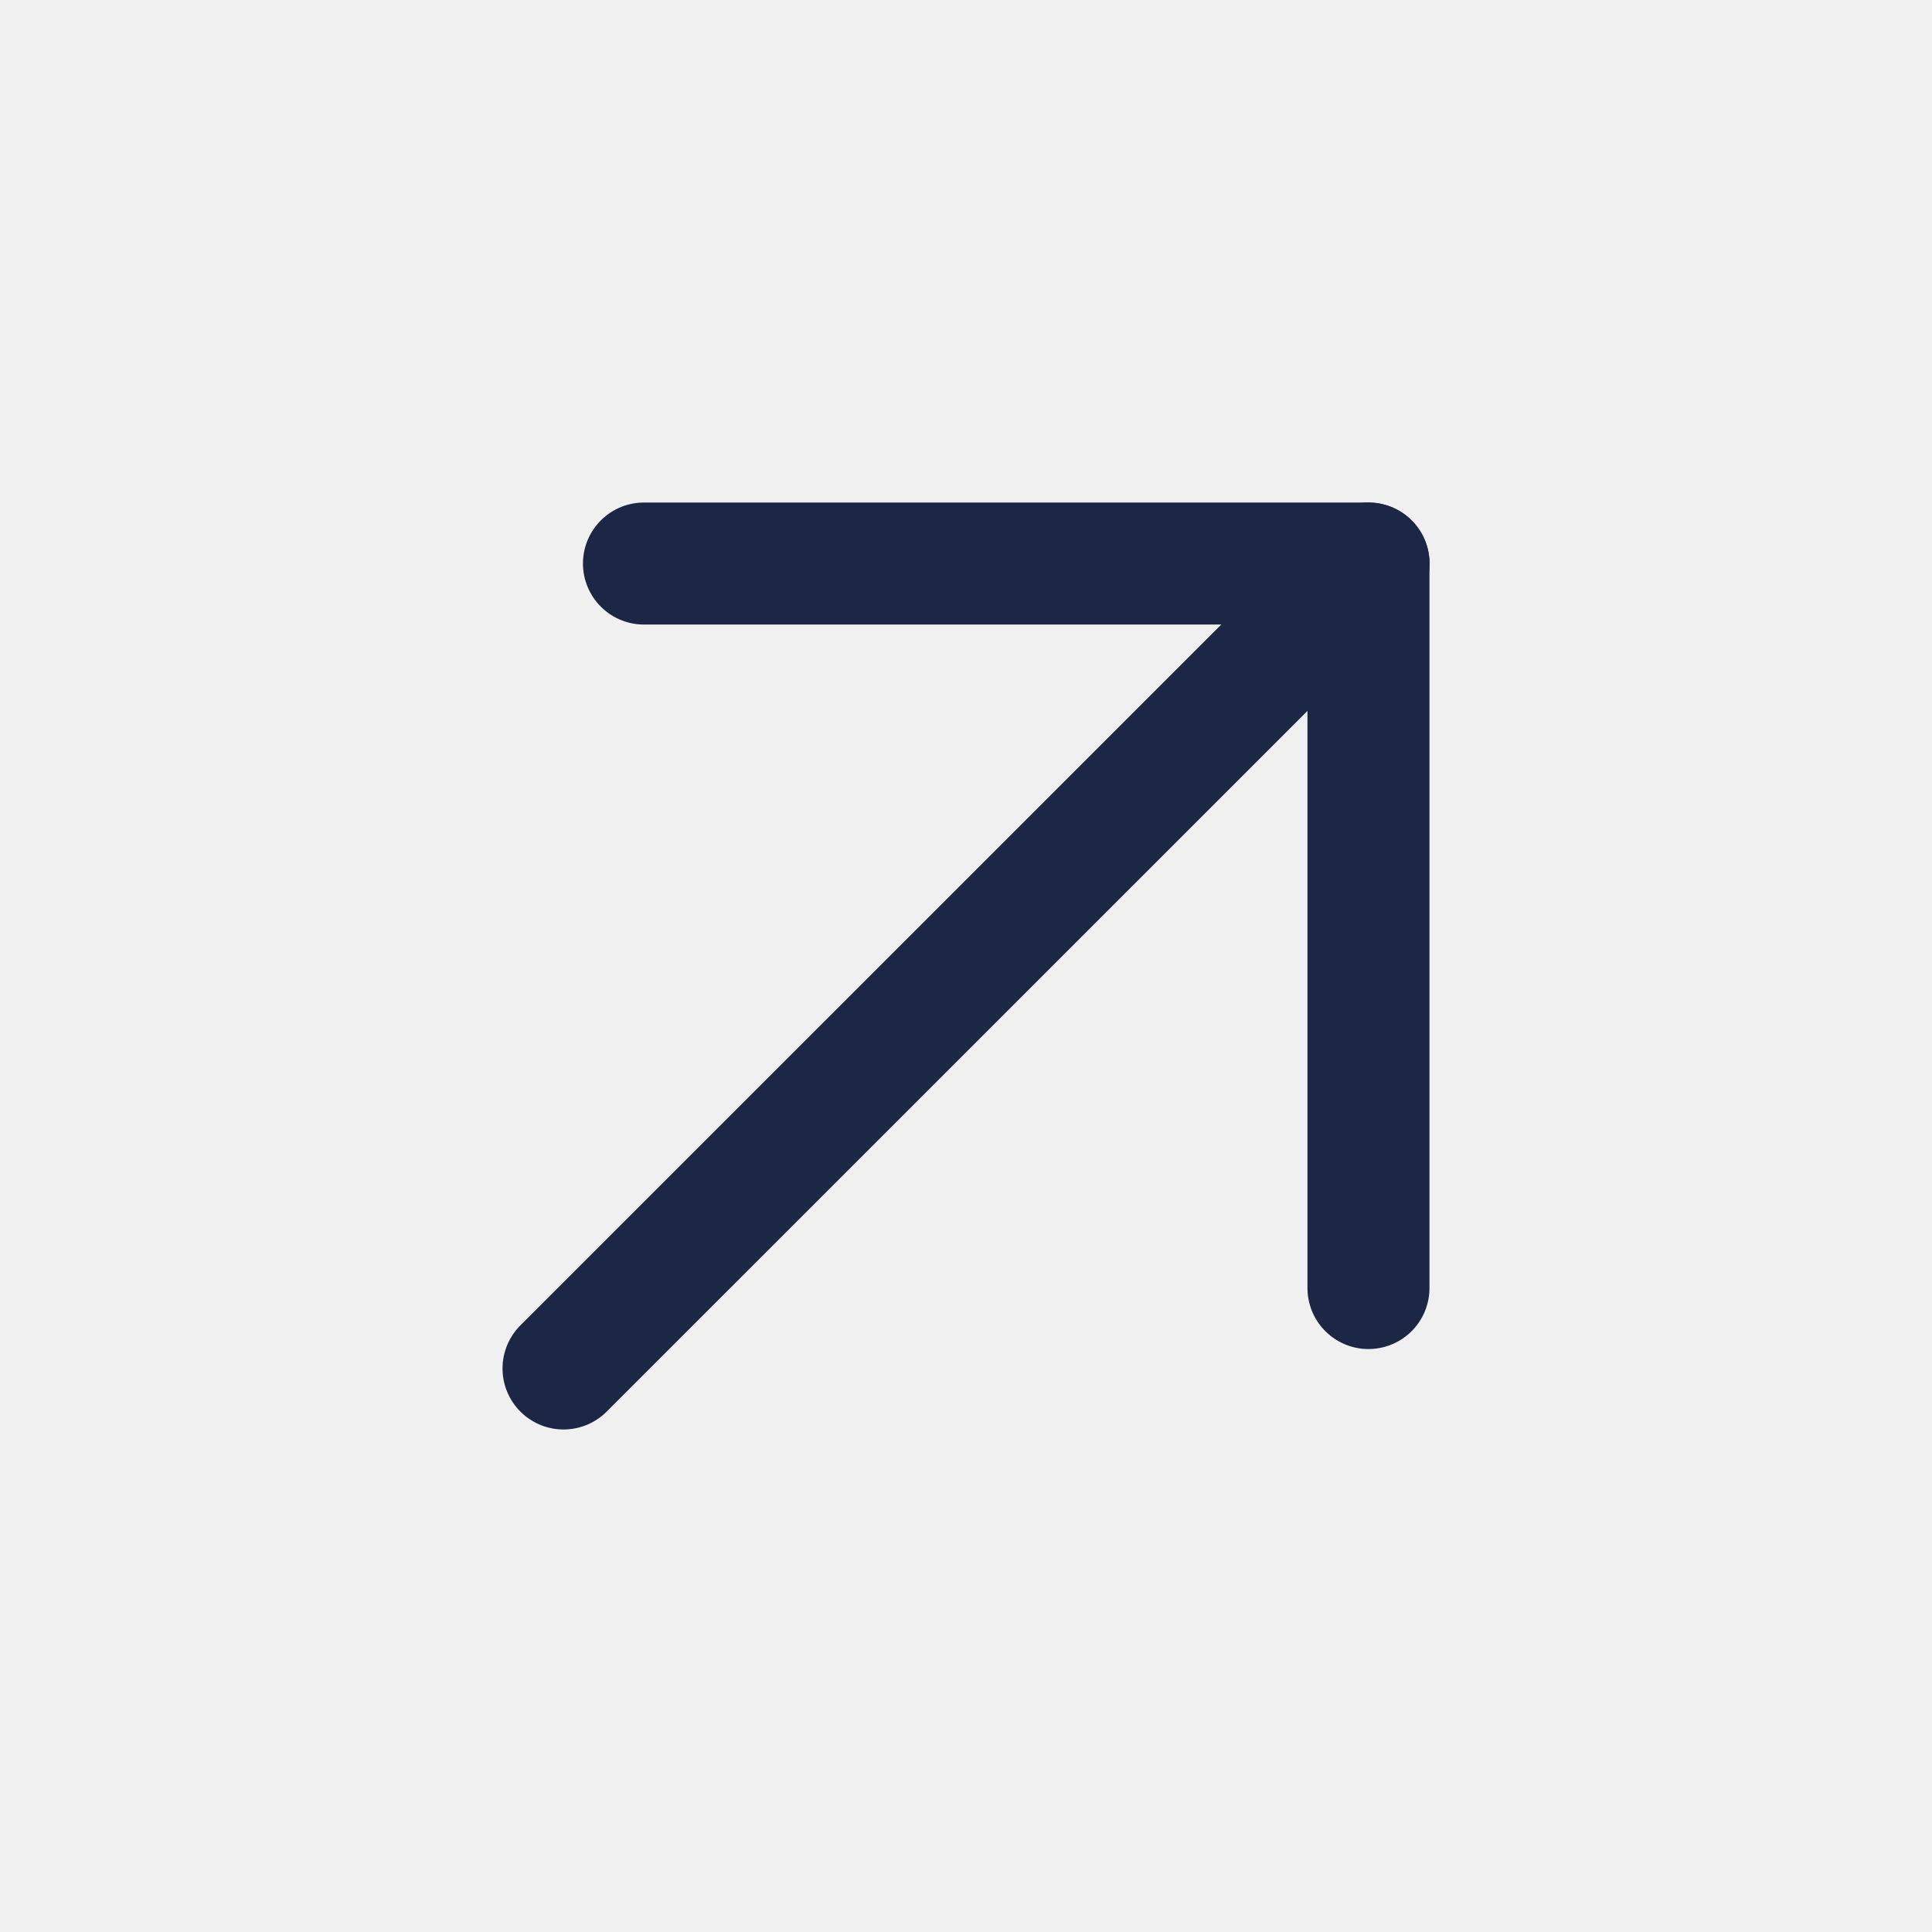
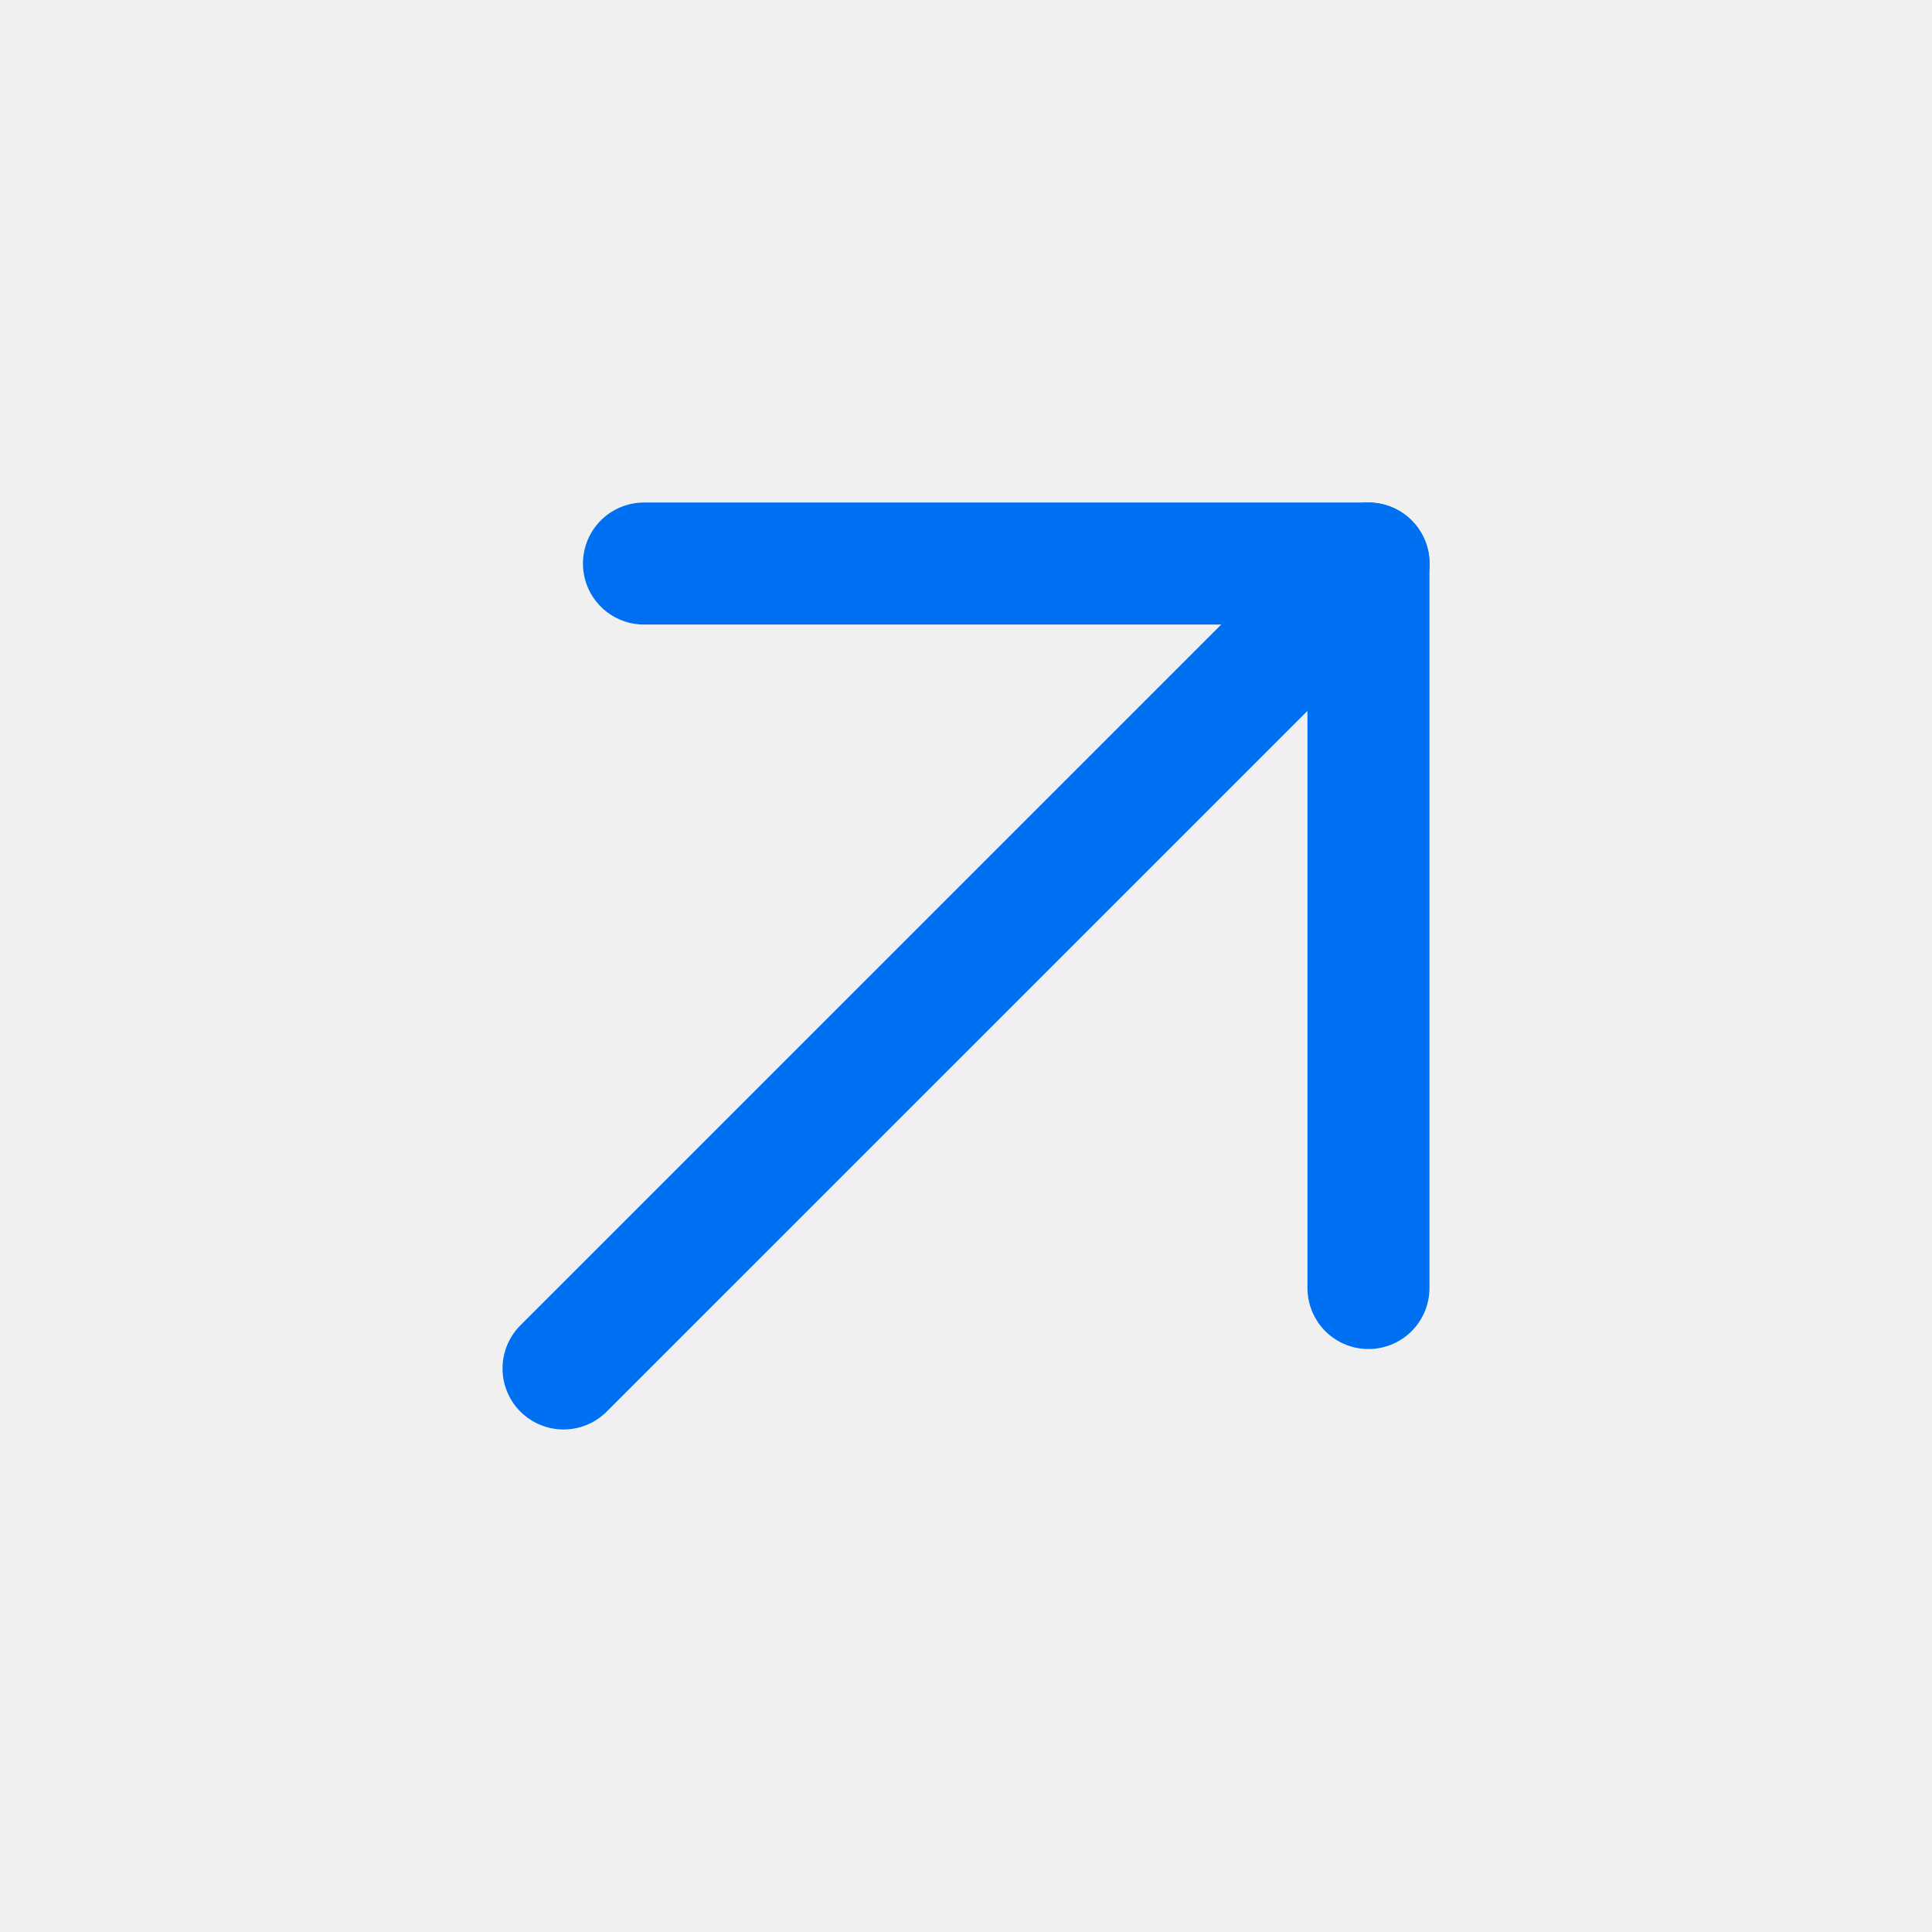
<svg xmlns="http://www.w3.org/2000/svg" width="19" height="19" viewBox="0 0 19 19" fill="none">
  <g clip-path="url(#clip0_86_331)">
-     <path d="M13.459 5.542L5.542 13.458" stroke="#1B2745" stroke-width="1.2" stroke-linecap="round" stroke-linejoin="round" />
-     <path d="M6.333 5.542H13.458V12.667" stroke="#1B2745" stroke-width="1.2" stroke-linecap="round" stroke-linejoin="round" />
+     <path d="M13.459 5.542L5.542 13.458" stroke="#0070f3" stroke-width="1.2" stroke-linecap="round" stroke-linejoin="round" />
+     <path d="M6.333 5.542H13.458V12.667" stroke="#0070f3" stroke-width="1.2" stroke-linecap="round" stroke-linejoin="round" />
  </g>
  <defs>
    <clipPath id="clip0_86_331">
      <rect width="19" height="19" fill="white" />
    </clipPath>
  </defs>
</svg>
